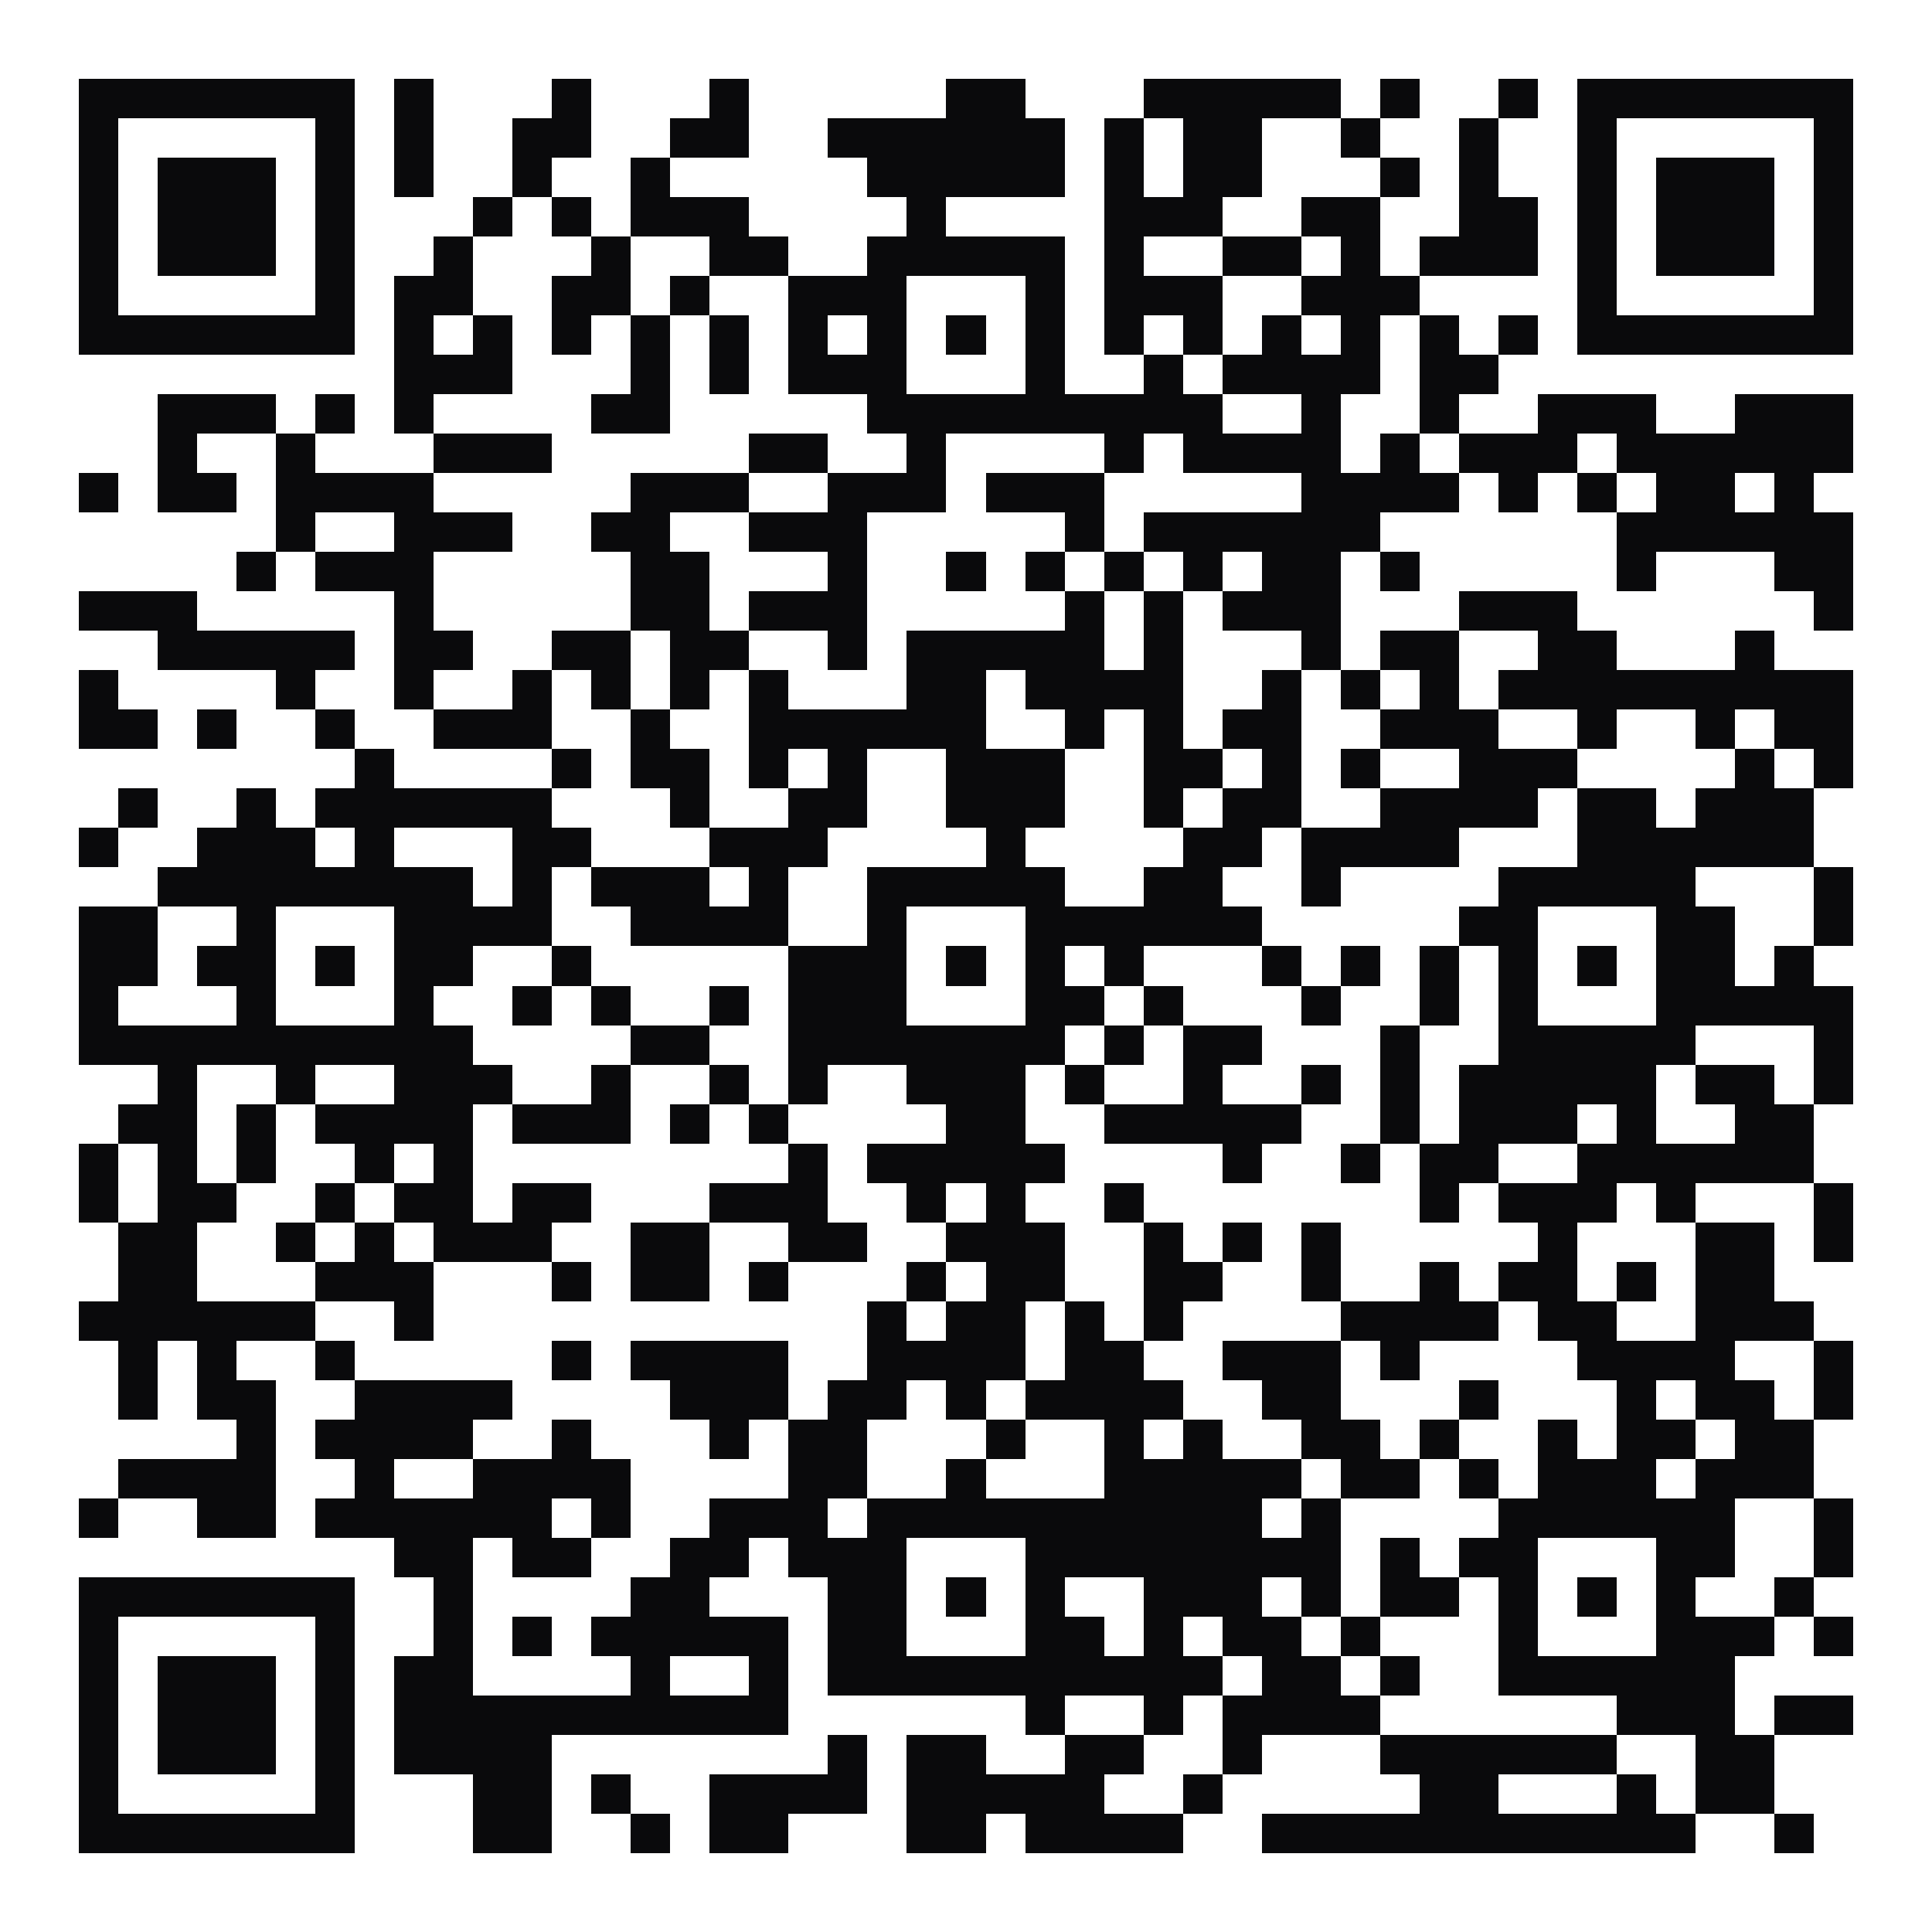
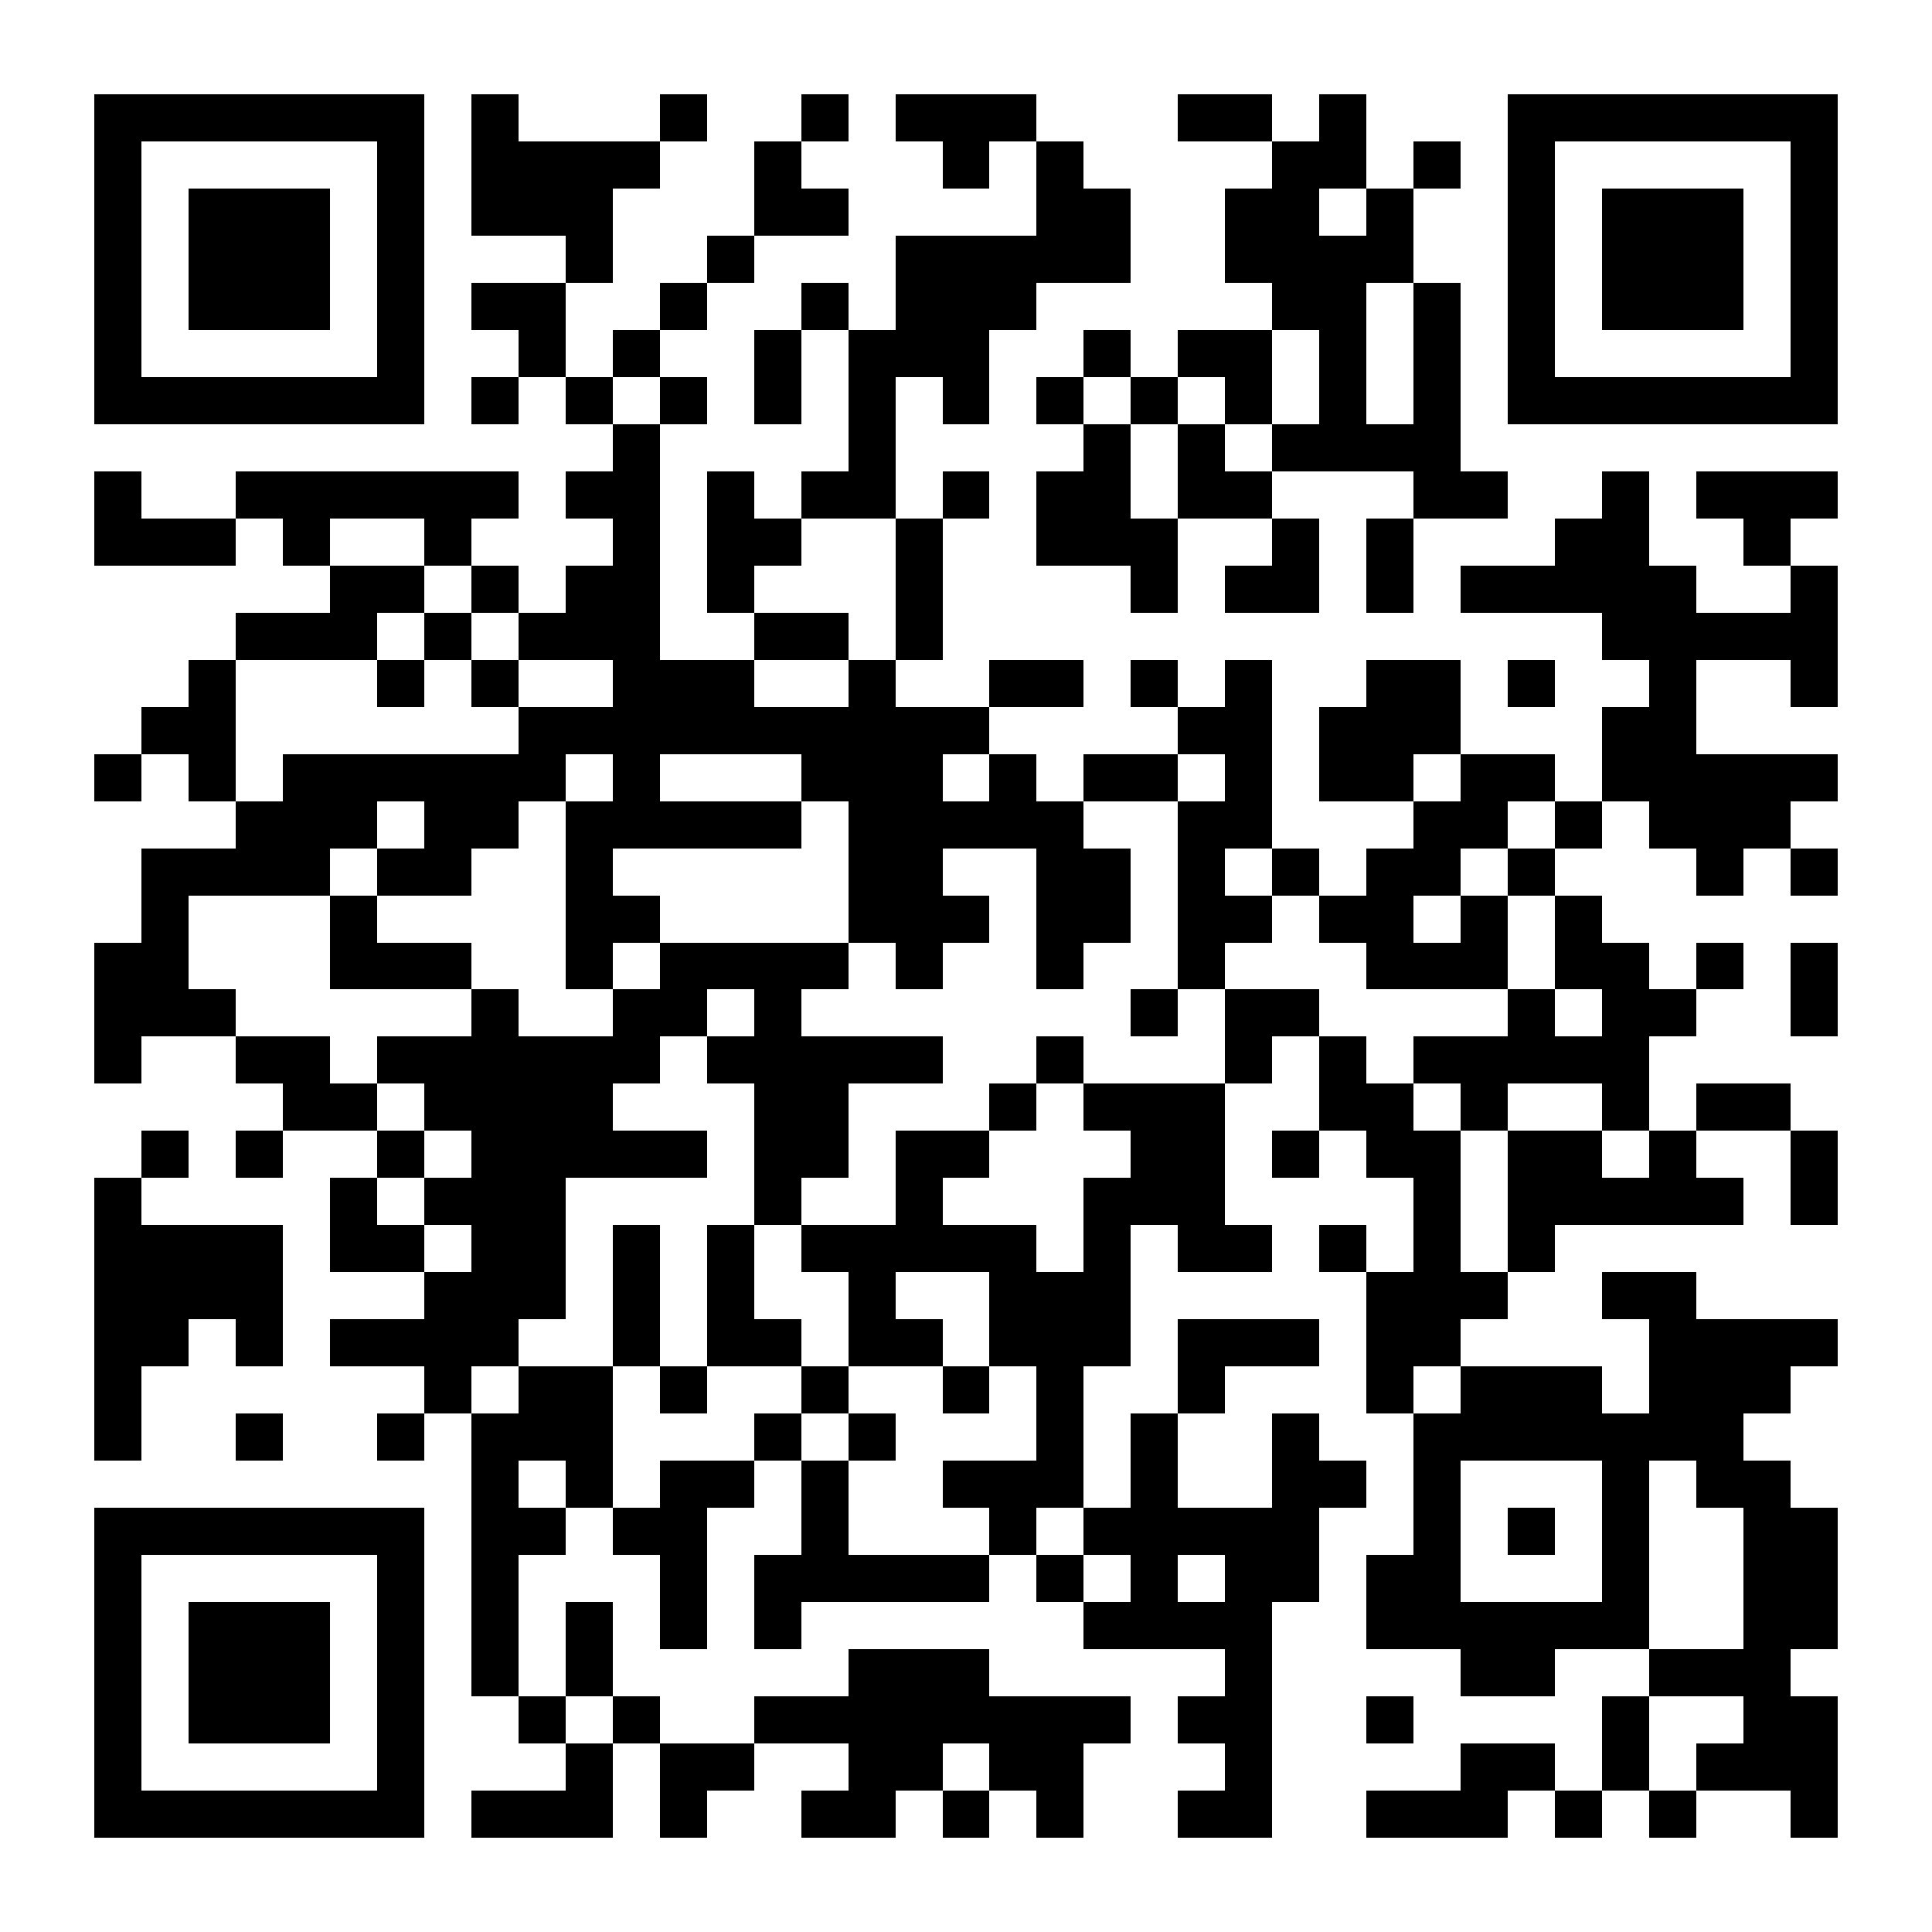
- <svg xmlns="http://www.w3.org/2000/svg" viewBox="0 0 49 49" shape-rendering="crispEdges">
-   <path fill="#ffffff" d="M0 0h49v49H0z" />
-   <path stroke="#0a0a0c" d="M2 2.5h7m1 0h1m3 0h1m3 0h1m5 0h2m3 0h5m1 0h1m2 0h1m1 0h7M2 3.5h1m5 0h1m1 0h1m2 0h2m2 0h2m2 0h6m1 0h1m1 0h2m2 0h1m2 0h1m2 0h1m5 0h1M2 4.5h1m1 0h3m1 0h1m1 0h1m2 0h1m2 0h1m5 0h5m1 0h1m1 0h2m3 0h1m1 0h1m2 0h1m1 0h3m1 0h1M2 5.5h1m1 0h3m1 0h1m3 0h1m1 0h1m1 0h3m4 0h1m4 0h3m2 0h2m2 0h2m1 0h1m1 0h3m1 0h1M2 6.5h1m1 0h3m1 0h1m2 0h1m3 0h1m2 0h2m2 0h5m1 0h1m2 0h2m1 0h1m1 0h3m1 0h1m1 0h3m1 0h1M2 7.5h1m5 0h1m1 0h2m2 0h2m1 0h1m2 0h3m3 0h1m1 0h3m2 0h3m4 0h1m5 0h1M2 8.5h7m1 0h1m1 0h1m1 0h1m1 0h1m1 0h1m1 0h1m1 0h1m1 0h1m1 0h1m1 0h1m1 0h1m1 0h1m1 0h1m1 0h1m1 0h1m1 0h7M10 9.5h3m3 0h1m1 0h1m1 0h3m3 0h1m2 0h1m1 0h4m1 0h2M4 10.5h3m1 0h1m1 0h1m4 0h2m5 0h9m2 0h1m2 0h1m2 0h3m2 0h3M4 11.5h1m2 0h1m3 0h3m5 0h2m2 0h1m4 0h1m1 0h4m1 0h1m1 0h3m1 0h6M2 12.5h1m1 0h2m1 0h4m5 0h3m2 0h3m1 0h3m5 0h4m1 0h1m1 0h1m1 0h2m1 0h1M7 13.5h1m2 0h3m2 0h2m2 0h3m5 0h1m1 0h6m6 0h6M6 14.5h1m1 0h3m5 0h2m3 0h1m2 0h1m1 0h1m1 0h1m1 0h1m1 0h2m1 0h1m5 0h1m3 0h2M2 15.5h3m5 0h1m5 0h2m1 0h3m5 0h1m1 0h1m1 0h3m3 0h3m6 0h1M4 16.5h5m1 0h2m2 0h2m1 0h2m2 0h1m1 0h5m1 0h1m3 0h1m1 0h2m2 0h2m3 0h1M2 17.5h1m4 0h1m2 0h1m2 0h1m1 0h1m1 0h1m1 0h1m3 0h2m1 0h4m2 0h1m1 0h1m1 0h1m1 0h9M2 18.5h2m1 0h1m2 0h1m2 0h3m2 0h1m2 0h6m2 0h1m1 0h1m1 0h2m2 0h3m2 0h1m2 0h1m1 0h2M9 19.5h1m4 0h1m1 0h2m1 0h1m1 0h1m2 0h3m2 0h2m1 0h1m1 0h1m2 0h3m4 0h1m1 0h1M3 20.5h1m2 0h1m1 0h6m3 0h1m2 0h2m2 0h3m2 0h1m1 0h2m2 0h4m1 0h2m1 0h3M2 21.5h1m2 0h3m1 0h1m3 0h2m3 0h3m4 0h1m4 0h2m1 0h4m3 0h6M4 22.5h8m1 0h1m1 0h3m1 0h1m2 0h5m2 0h2m2 0h1m4 0h5m3 0h1M2 23.5h2m2 0h1m3 0h4m2 0h4m2 0h1m3 0h6m5 0h2m3 0h2m2 0h1M2 24.5h2m1 0h2m1 0h1m1 0h2m2 0h1m5 0h3m1 0h1m1 0h1m1 0h1m3 0h1m1 0h1m1 0h1m1 0h1m1 0h1m1 0h2m1 0h1M2 25.5h1m3 0h1m3 0h1m2 0h1m1 0h1m2 0h1m1 0h3m3 0h2m1 0h1m3 0h1m2 0h1m1 0h1m3 0h5M2 26.5h10m4 0h2m2 0h7m1 0h1m1 0h2m3 0h1m2 0h5m3 0h1M4 27.5h1m2 0h1m2 0h3m2 0h1m2 0h1m1 0h1m2 0h3m1 0h1m2 0h1m2 0h1m1 0h1m1 0h5m1 0h2m1 0h1M3 28.5h2m1 0h1m1 0h4m1 0h3m1 0h1m1 0h1m4 0h2m2 0h5m2 0h1m1 0h3m1 0h1m2 0h2M2 29.5h1m1 0h1m1 0h1m2 0h1m1 0h1m8 0h1m1 0h5m4 0h1m2 0h1m1 0h2m2 0h6M2 30.5h1m1 0h2m2 0h1m1 0h2m1 0h2m3 0h3m2 0h1m1 0h1m2 0h1m7 0h1m1 0h3m1 0h1m3 0h1M3 31.5h2m2 0h1m1 0h1m1 0h3m2 0h2m2 0h2m2 0h3m2 0h1m1 0h1m1 0h1m5 0h1m3 0h2m1 0h1M3 32.5h2m3 0h3m3 0h1m1 0h2m1 0h1m3 0h1m1 0h2m2 0h2m2 0h1m2 0h1m1 0h2m1 0h1m1 0h2M2 33.5h6m2 0h1m11 0h1m1 0h2m1 0h1m1 0h1m4 0h4m1 0h2m2 0h3M3 34.5h1m1 0h1m2 0h1m5 0h1m1 0h4m2 0h4m1 0h2m2 0h3m1 0h1m4 0h4m2 0h1M3 35.5h1m1 0h2m2 0h4m4 0h3m1 0h2m1 0h1m1 0h4m2 0h2m3 0h1m3 0h1m1 0h2m1 0h1M6 36.5h1m1 0h4m2 0h1m3 0h1m1 0h2m3 0h1m2 0h1m1 0h1m2 0h2m1 0h1m2 0h1m1 0h2m1 0h2M3 37.5h4m2 0h1m2 0h4m4 0h2m2 0h1m3 0h5m1 0h2m1 0h1m1 0h3m1 0h3M2 38.5h1m2 0h2m1 0h6m1 0h1m2 0h3m1 0h10m1 0h1m4 0h6m2 0h1M10 39.5h2m1 0h2m2 0h2m1 0h3m3 0h8m1 0h1m1 0h2m3 0h2m2 0h1M2 40.5h7m2 0h1m4 0h2m3 0h2m1 0h1m1 0h1m2 0h3m1 0h1m1 0h2m1 0h1m1 0h1m1 0h1m2 0h1M2 41.5h1m5 0h1m2 0h1m1 0h1m1 0h5m1 0h2m3 0h2m1 0h1m1 0h2m1 0h1m3 0h1m3 0h3m1 0h1M2 42.5h1m1 0h3m1 0h1m1 0h2m4 0h1m2 0h1m1 0h10m1 0h2m1 0h1m2 0h6M2 43.5h1m1 0h3m1 0h1m1 0h10m6 0h1m2 0h1m1 0h4m6 0h3m1 0h2M2 44.5h1m1 0h3m1 0h1m1 0h4m7 0h1m1 0h2m2 0h2m2 0h1m3 0h6m2 0h2M2 45.5h1m5 0h1m3 0h2m1 0h1m2 0h4m1 0h5m2 0h1m5 0h2m3 0h1m1 0h2M2 46.5h7m3 0h2m2 0h1m1 0h2m3 0h2m1 0h4m2 0h11m2 0h1" />
+ <svg xmlns="http://www.w3.org/2000/svg" viewBox="0 0 41 41" shape-rendering="crispEdges">
+   <path fill="#ffffff" d="M0 0h41v41H0z" />
+   <path stroke="#000000" d="M2 2.5h7m1 0h1m3 0h1m2 0h1m1 0h3m3 0h2m1 0h1m3 0h7M2 3.5h1m5 0h1m1 0h4m2 0h1m3 0h1m1 0h1m4 0h2m1 0h1m1 0h1m5 0h1M2 4.5h1m1 0h3m1 0h1m1 0h3m3 0h2m4 0h2m2 0h2m1 0h1m2 0h1m1 0h3m1 0h1M2 5.5h1m1 0h3m1 0h1m3 0h1m2 0h1m3 0h5m2 0h4m2 0h1m1 0h3m1 0h1M2 6.5h1m1 0h3m1 0h1m1 0h2m2 0h1m2 0h1m1 0h3m5 0h2m1 0h1m1 0h1m1 0h3m1 0h1M2 7.5h1m5 0h1m2 0h1m1 0h1m2 0h1m1 0h3m2 0h1m1 0h2m1 0h1m1 0h1m1 0h1m5 0h1M2 8.5h7m1 0h1m1 0h1m1 0h1m1 0h1m1 0h1m1 0h1m1 0h1m1 0h1m1 0h1m1 0h1m1 0h1m1 0h7M13 9.5h1m4 0h1m4 0h1m1 0h1m1 0h4M2 10.5h1m2 0h6m1 0h2m1 0h1m1 0h2m1 0h1m1 0h2m1 0h2m3 0h2m2 0h1m1 0h3M2 11.5h3m1 0h1m2 0h1m3 0h1m1 0h2m2 0h1m2 0h3m2 0h1m1 0h1m3 0h2m2 0h1M7 12.5h2m1 0h1m1 0h2m1 0h1m3 0h1m4 0h1m1 0h2m1 0h1m1 0h5m2 0h1M5 13.5h3m1 0h1m1 0h3m2 0h2m1 0h1m14 0h5M4 14.5h1m3 0h1m1 0h1m2 0h3m2 0h1m2 0h2m1 0h1m1 0h1m2 0h2m1 0h1m2 0h1m2 0h1M3 15.5h2m6 0h10m4 0h2m1 0h3m3 0h2M2 16.5h1m1 0h1m1 0h6m1 0h1m3 0h3m1 0h1m1 0h2m1 0h1m1 0h2m1 0h2m1 0h5M5 17.5h3m1 0h2m1 0h5m1 0h5m2 0h2m3 0h2m1 0h1m1 0h3M3 18.5h4m1 0h2m2 0h1m5 0h2m2 0h2m1 0h1m1 0h1m1 0h2m1 0h1m3 0h1m1 0h1M3 19.5h1m3 0h1m4 0h2m4 0h3m1 0h2m1 0h2m1 0h2m1 0h1m1 0h1M2 20.5h2m3 0h3m2 0h1m1 0h4m1 0h1m2 0h1m2 0h1m3 0h3m1 0h2m1 0h1m1 0h1M2 21.5h3m5 0h1m2 0h2m1 0h1m7 0h1m1 0h2m4 0h1m1 0h2m2 0h1M2 22.5h1m2 0h2m1 0h6m1 0h5m2 0h1m3 0h1m1 0h1m1 0h5M6 23.5h2m1 0h4m3 0h2m3 0h1m1 0h3m2 0h2m1 0h1m2 0h1m1 0h2M3 24.5h1m1 0h1m2 0h1m1 0h5m1 0h2m1 0h2m3 0h2m1 0h1m1 0h2m1 0h2m1 0h1m2 0h1M2 25.5h1m4 0h1m1 0h3m4 0h1m2 0h1m3 0h3m4 0h1m1 0h5m1 0h1M2 26.5h4m1 0h2m1 0h2m1 0h1m1 0h1m1 0h5m1 0h1m1 0h2m1 0h1m1 0h1m1 0h1M2 27.5h4m3 0h3m1 0h1m1 0h1m2 0h1m2 0h3m5 0h3m2 0h2M2 28.5h2m1 0h1m1 0h4m2 0h1m1 0h2m1 0h2m1 0h3m1 0h3m1 0h2m4 0h4M2 29.5h1m6 0h1m1 0h2m1 0h1m2 0h1m2 0h1m1 0h1m2 0h1m3 0h1m1 0h3m1 0h3M2 30.5h1m2 0h1m2 0h1m1 0h3m3 0h1m1 0h1m3 0h1m1 0h1m2 0h1m2 0h7M10 31.5h1m1 0h1m1 0h2m1 0h1m2 0h3m1 0h1m2 0h2m1 0h1m3 0h1m1 0h2M2 32.5h7m1 0h2m1 0h2m2 0h1m3 0h1m1 0h5m2 0h1m1 0h1m1 0h1m2 0h2M2 33.5h1m5 0h1m1 0h1m3 0h1m1 0h5m1 0h1m1 0h1m1 0h2m1 0h2m3 0h1m2 0h2M2 34.5h1m1 0h3m1 0h1m1 0h1m1 0h1m1 0h1m1 0h1m6 0h4m2 0h6m2 0h2M2 35.5h1m1 0h3m1 0h1m1 0h1m1 0h1m5 0h3m5 0h1m4 0h2m2 0h3M2 36.5h1m1 0h3m1 0h1m2 0h1m1 0h1m2 0h8m1 0h2m2 0h1m4 0h1m2 0h2M2 37.5h1m5 0h1m3 0h1m1 0h2m2 0h2m1 0h2m3 0h1m4 0h2m1 0h1m1 0h3M2 38.5h7m1 0h3m1 0h1m2 0h2m1 0h1m1 0h1m2 0h2m2 0h3m1 0h1m1 0h1m2 0h1" />
</svg>
